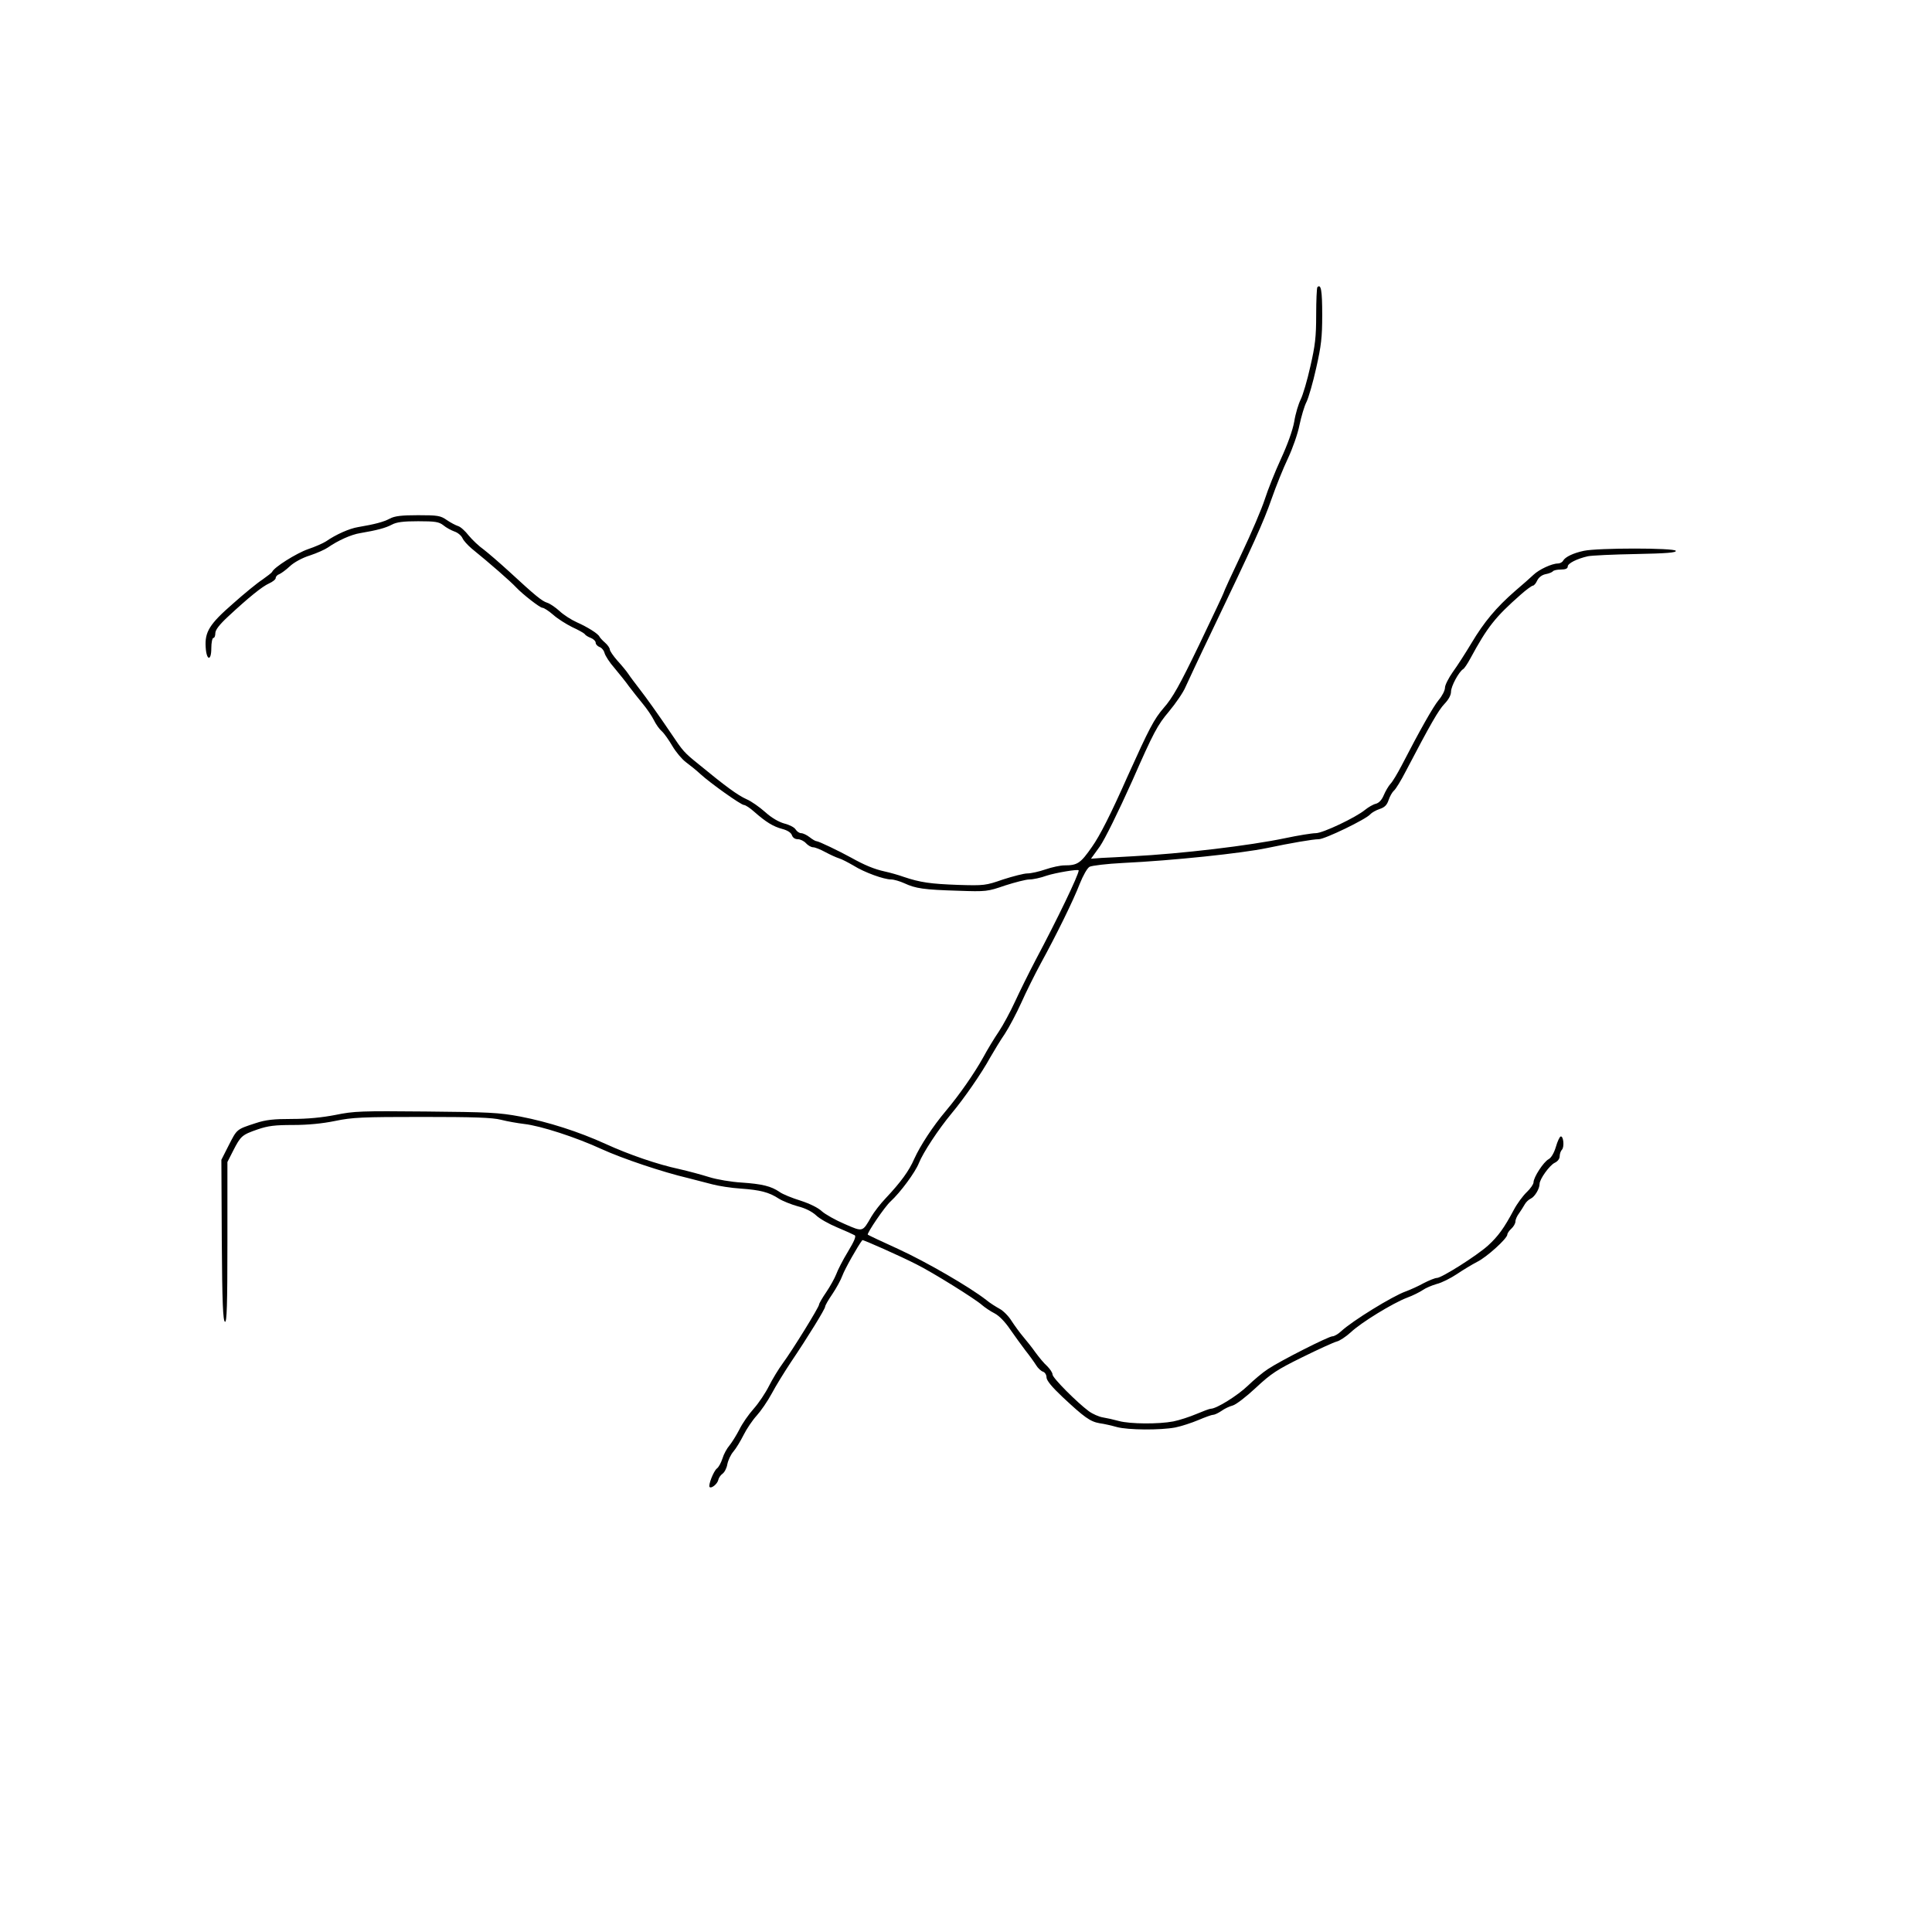
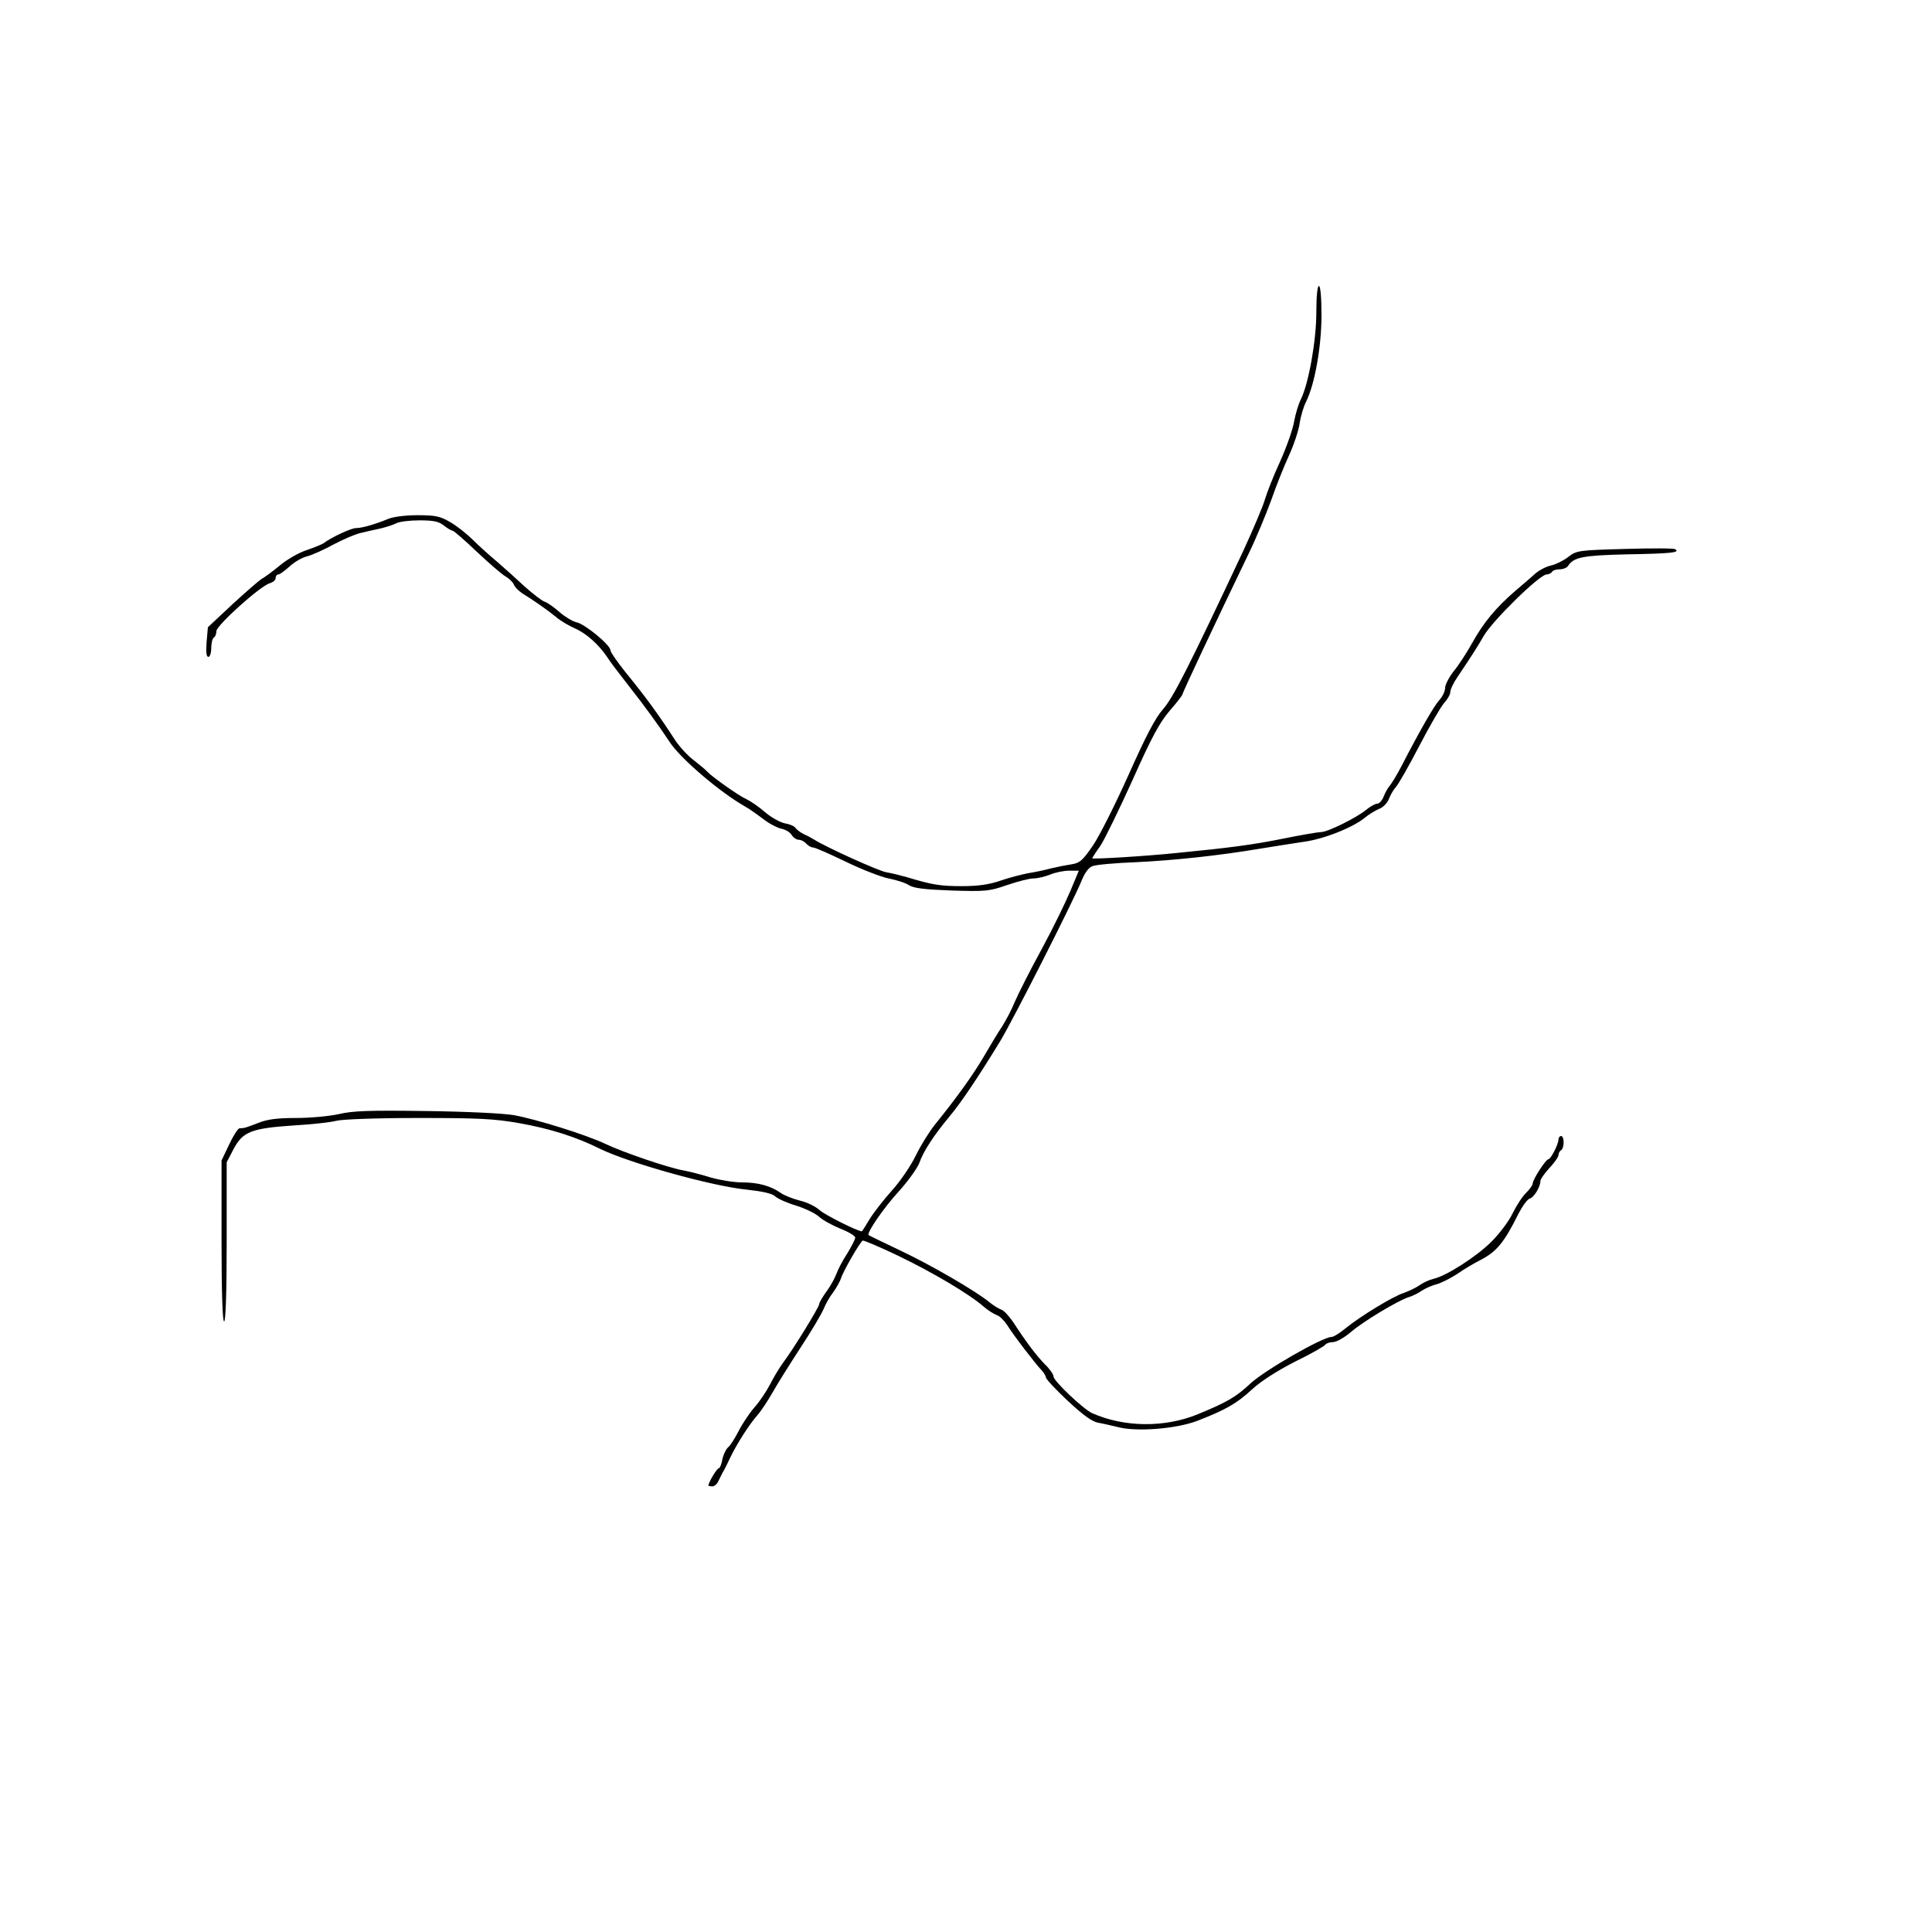
- <svg xmlns="http://www.w3.org/2000/svg" version="1.0" width="960pt" height="960pt" viewBox="0 0 960 960" preserveAspectRatio="xMidYMid meet">
-   <g transform="translate(0,960) scale(0.1,-0.1)" fill="#000000" stroke="none">
-     <path d="M6546 8173 c-3 -3 -6 -65 -6 -138 0 -109 -5 -152 -29 -256 -15 -68 -37 -142 -48 -164 -11 -22 -26 -71 -32 -110 -8 -44 -33 -113 -66 -185 -29 -63 -65 -153 -80 -200 -15 -47 -67 -169 -116 -272 -49 -103 -89 -190 -89 -194 0 -3 -55 -119 -121 -257 -98 -203 -132 -264 -177 -315 -48 -56 -71 -100 -178 -337 -85 -192 -139 -298 -178 -353 -57 -82 -72 -92 -137 -92 -20 0 -62 -9 -94 -20 -32 -11 -72 -20 -90 -20 -17 0 -71 -14 -121 -30 -86 -30 -94 -31 -224 -27 -136 5 -187 12 -270 40 -25 9 -67 21 -95 27 -50 11 -99 31 -165 68 -60 33 -162 82 -172 82 -6 0 -21 9 -35 20 -14 11 -33 20 -42 20 -9 0 -21 8 -28 19 -6 10 -31 23 -56 29 -28 8 -63 28 -95 57 -27 24 -69 54 -93 64 -44 20 -103 63 -238 174 -72 58 -77 64 -136 152 -60 89 -124 179 -160 225 -19 25 -43 56 -52 70 -9 14 -34 44 -55 67 -21 24 -38 49 -38 56 0 7 -11 23 -24 34 -13 11 -25 25 -27 29 -6 15 -61 49 -113 72 -27 12 -66 37 -86 56 -21 19 -48 37 -61 41 -26 8 -59 35 -189 155 -47 43 -104 92 -126 109 -23 16 -57 48 -75 70 -17 22 -41 44 -53 47 -12 4 -37 17 -56 30 -31 22 -46 24 -143 24 -81 0 -116 -4 -140 -17 -32 -17 -75 -28 -157 -42 -44 -7 -111 -37 -160 -71 -14 -9 -54 -27 -90 -39 -57 -20 -169 -90 -178 -113 -2 -4 -24 -21 -48 -38 -25 -16 -91 -70 -147 -120 -116 -101 -140 -140 -135 -216 4 -67 28 -71 28 -5 0 28 5 51 10 51 6 0 10 11 10 24 0 16 20 42 63 82 101 94 170 150 204 165 18 8 33 20 33 27 0 7 8 16 18 19 9 4 33 21 52 39 20 19 61 42 100 54 36 12 76 30 90 40 49 34 115 64 160 71 82 14 125 25 157 42 24 13 58 17 131 17 85 0 103 -3 125 -20 14 -12 39 -25 55 -31 16 -5 34 -20 40 -33 5 -12 26 -35 46 -52 89 -72 192 -162 221 -193 32 -34 118 -101 130 -101 8 0 32 -16 54 -35 21 -19 64 -46 94 -61 31 -14 59 -30 63 -35 3 -6 17 -14 30 -19 13 -5 24 -16 24 -24 0 -8 9 -17 19 -21 10 -3 22 -17 25 -30 4 -14 25 -47 49 -74 23 -28 56 -68 72 -91 17 -22 47 -61 68 -86 21 -25 46 -62 56 -82 10 -21 28 -46 40 -56 12 -11 35 -44 52 -73 17 -29 47 -65 67 -80 20 -15 53 -41 72 -59 49 -45 202 -154 217 -154 7 0 30 -15 50 -33 59 -52 95 -74 140 -86 27 -7 44 -19 48 -31 4 -12 15 -20 29 -20 13 0 31 -9 41 -20 10 -11 26 -20 35 -20 10 0 37 -11 61 -24 24 -13 55 -27 68 -31 14 -4 46 -21 72 -36 54 -34 151 -69 187 -69 14 0 44 -9 66 -19 56 -26 97 -32 266 -37 141 -5 147 -4 234 26 50 16 104 30 121 30 18 0 56 8 86 19 43 14 159 34 159 26 0 -22 -108 -246 -214 -445 -33 -63 -79 -156 -102 -206 -23 -50 -59 -117 -81 -150 -22 -32 -57 -90 -78 -129 -44 -79 -117 -184 -185 -265 -65 -77 -127 -172 -157 -238 -26 -60 -66 -115 -143 -197 -26 -27 -57 -68 -70 -90 -45 -78 -41 -77 -133 -37 -45 19 -96 48 -113 63 -19 18 -60 38 -106 53 -42 13 -89 32 -104 43 -42 29 -87 40 -190 47 -50 3 -122 15 -160 27 -38 12 -105 30 -149 40 -108 23 -250 72 -366 125 -134 61 -284 109 -424 136 -107 20 -157 22 -469 25 -320 3 -357 2 -449 -17 -67 -13 -138 -20 -216 -20 -91 0 -130 -4 -181 -21 -95 -31 -92 -29 -133 -109 l-37 -73 2 -400 c2 -310 6 -401 16 -405 9 -3 12 81 12 395 l0 399 29 57 c37 72 43 78 121 105 52 18 87 22 176 22 73 0 146 7 209 20 86 18 136 20 432 20 255 0 349 -3 392 -14 31 -8 83 -17 116 -21 81 -9 257 -66 385 -125 103 -47 302 -114 430 -144 36 -9 90 -23 120 -31 30 -8 93 -18 140 -21 98 -7 141 -18 190 -50 19 -12 62 -29 94 -38 37 -9 70 -26 90 -44 17 -17 65 -44 106 -61 41 -17 80 -35 87 -39 8 -5 -2 -29 -34 -82 -25 -41 -51 -92 -58 -112 -8 -20 -30 -60 -49 -88 -20 -29 -36 -57 -36 -62 0 -13 -133 -228 -181 -293 -20 -27 -51 -78 -68 -112 -17 -34 -51 -85 -76 -113 -25 -28 -57 -74 -71 -103 -15 -29 -37 -64 -49 -79 -13 -15 -29 -44 -35 -65 -7 -21 -19 -44 -28 -50 -17 -14 -44 -84 -36 -92 9 -9 39 16 43 35 2 10 11 24 21 31 10 7 21 28 24 47 4 20 17 48 30 63 13 15 36 53 51 83 15 30 44 73 65 96 20 22 54 71 75 110 20 38 63 107 94 154 87 129 171 266 171 277 0 6 16 34 36 63 19 28 42 70 50 92 11 31 77 148 99 176 3 3 190 -80 268 -120 79 -39 294 -173 327 -203 14 -12 42 -31 62 -41 23 -12 52 -42 77 -79 23 -33 57 -80 76 -105 20 -25 43 -57 53 -73 9 -15 25 -30 35 -33 9 -3 17 -15 17 -28 0 -15 26 -47 79 -97 108 -101 138 -123 185 -131 23 -3 61 -12 86 -19 56 -15 216 -16 290 -2 30 6 82 23 115 37 33 14 66 26 73 26 8 0 26 9 41 19 15 11 40 23 56 27 16 4 68 44 115 88 76 71 105 90 231 152 79 39 156 74 171 78 14 3 46 24 70 46 52 49 209 145 280 172 28 10 63 28 78 38 14 10 45 23 69 30 25 6 70 29 100 49 31 21 76 48 101 61 47 23 150 116 150 136 0 6 9 19 20 29 11 10 20 26 20 35 0 10 8 28 18 41 9 13 22 33 28 44 6 11 19 24 30 29 20 9 44 49 44 73 0 24 50 93 75 105 15 7 25 20 25 33 0 11 5 26 11 32 13 13 8 69 -6 66 -5 -1 -16 -24 -24 -52 -9 -30 -23 -54 -36 -61 -25 -13 -75 -90 -75 -115 0 -9 -15 -31 -34 -49 -18 -17 -47 -56 -63 -86 -50 -94 -79 -133 -129 -179 -58 -52 -231 -161 -254 -161 -9 0 -39 -12 -66 -26 -27 -15 -67 -33 -89 -41 -65 -23 -265 -146 -321 -198 -15 -14 -34 -25 -43 -25 -19 0 -258 -121 -321 -163 -25 -16 -70 -54 -100 -83 -50 -48 -155 -114 -184 -114 -6 0 -38 -12 -71 -26 -33 -14 -85 -31 -115 -37 -73 -14 -214 -13 -270 2 -25 7 -61 15 -80 18 -19 3 -51 17 -70 31 -58 43 -180 165 -180 182 0 9 -12 27 -27 42 -16 14 -41 45 -58 68 -16 23 -44 58 -61 78 -17 20 -43 56 -58 79 -14 23 -41 50 -58 59 -18 10 -49 29 -68 45 -82 64 -296 188 -435 252 -82 37 -151 70 -153 72 -6 6 85 140 113 165 49 45 123 145 141 191 21 52 95 165 162 246 62 74 150 201 192 278 19 33 51 86 73 118 21 32 58 102 82 155 24 54 67 140 95 192 79 144 164 317 195 398 17 42 37 78 49 85 12 6 86 15 166 19 249 12 590 48 715 74 119 25 229 44 258 44 30 0 235 99 256 124 7 8 28 20 46 26 25 8 37 20 45 45 6 18 18 39 26 46 9 7 36 51 60 98 122 233 162 303 192 334 20 21 32 43 32 60 0 27 39 99 60 112 6 3 22 27 36 53 85 157 124 206 250 317 28 25 56 45 61 45 5 0 15 11 21 25 8 16 23 28 42 32 17 3 33 10 36 14 3 5 21 9 40 9 23 0 34 5 34 15 0 16 47 39 100 51 19 4 126 9 238 11 153 3 202 7 199 16 -5 15 -388 15 -457 0 -52 -11 -92 -30 -103 -49 -4 -8 -16 -14 -26 -14 -30 0 -94 -30 -121 -56 -14 -13 -55 -50 -92 -81 -93 -81 -154 -154 -216 -258 -30 -50 -71 -114 -93 -144 -21 -30 -39 -65 -39 -78 0 -14 -14 -41 -31 -61 -28 -34 -93 -149 -185 -327 -20 -38 -44 -79 -55 -90 -10 -11 -25 -37 -33 -56 -10 -24 -24 -39 -40 -43 -13 -3 -37 -17 -53 -30 -46 -38 -210 -116 -245 -116 -18 0 -87 -11 -153 -25 -177 -37 -512 -77 -760 -90 -55 -3 -123 -7 -152 -8 l-52 -4 44 61 c25 36 92 172 162 328 105 239 125 276 181 342 34 41 72 96 83 123 12 26 67 145 124 263 215 448 264 558 303 670 22 63 59 155 82 203 23 49 49 123 57 165 9 42 24 94 35 115 10 20 32 96 48 168 25 110 30 153 30 264 0 122 -6 156 -24 138z" />
+ <svg xmlns="http://www.w3.org/2000/svg" version="1.0" width="750pt" height="750pt" viewBox="0 0 750 750" preserveAspectRatio="xMidYMid meet">
+   <g transform="translate(0,750) scale(0.1,-0.1)" fill="#000000" stroke="none">
+     <path d="M5110 6288 c0 -111 -30 -277 -60 -338 -10 -20 -21 -58 -26 -85 -4 -27 -28 -97 -54 -155 -27 -58 -53 -126 -60 -150 -7 -25 -44 -112 -82 -195 -214 -456 -273 -572 -313 -618 -31 -35 -67 -105 -134 -255 -51 -114 -113 -237 -138 -274 -40 -58 -51 -68 -82 -73 -20 -3 -56 -10 -81 -16 -25 -7 -65 -15 -90 -19 -25 -5 -73 -17 -107 -29 -44 -15 -87 -21 -149 -21 -83 0 -115 5 -214 35 -25 7 -61 16 -80 19 -29 5 -231 96 -280 127 -8 5 -26 15 -40 21 -14 7 -28 18 -32 24 -4 7 -23 15 -42 18 -18 4 -53 23 -77 44 -24 21 -57 43 -72 50 -28 12 -134 87 -152 107 -5 6 -29 26 -52 44 -23 17 -56 53 -73 79 -66 102 -114 167 -193 264 -31 39 -57 76 -57 83 0 21 -99 102 -131 109 -15 3 -45 21 -66 39 -21 19 -47 37 -58 41 -11 3 -45 30 -77 58 -31 29 -80 73 -109 98 -30 25 -72 63 -94 85 -22 22 -61 53 -87 68 -40 23 -57 27 -127 27 -46 0 -94 -6 -113 -14 -51 -21 -102 -36 -126 -36 -19 0 -98 -37 -126 -59 -6 -4 -35 -16 -64 -26 -29 -9 -75 -35 -103 -58 -28 -23 -61 -48 -73 -54 -11 -7 -63 -52 -115 -100 l-94 -88 -5 -58 c-3 -38 -1 -57 7 -57 6 0 11 15 11 34 0 19 5 38 10 41 6 3 10 15 10 25 0 22 173 178 208 186 12 4 22 12 22 20 0 8 5 14 11 14 5 0 24 14 42 30 18 17 48 35 68 40 20 5 67 26 105 47 38 20 85 40 104 44 19 5 53 12 75 17 22 5 50 14 62 20 12 7 53 12 91 12 54 0 75 -4 95 -20 14 -11 29 -20 34 -20 4 0 46 -36 93 -81 47 -44 97 -88 113 -97 15 -9 29 -23 32 -32 3 -8 17 -23 32 -33 47 -29 97 -64 130 -91 17 -15 51 -35 76 -46 45 -20 92 -63 125 -112 9 -15 44 -61 77 -103 70 -89 122 -161 165 -226 41 -63 194 -194 291 -249 15 -8 46 -30 70 -48 24 -19 57 -36 72 -39 16 -3 34 -14 40 -24 7 -11 19 -19 28 -19 9 0 22 -7 29 -15 7 -8 19 -15 27 -15 7 0 64 -25 126 -55 62 -30 136 -59 166 -65 30 -6 66 -17 79 -26 19 -12 59 -17 166 -21 132 -4 146 -3 215 21 41 14 87 26 103 26 16 0 45 7 65 15 19 8 52 15 73 15 l38 0 -33 -79 c-18 -43 -68 -146 -112 -227 -45 -82 -91 -174 -104 -204 -12 -30 -35 -73 -49 -95 -15 -22 -46 -74 -70 -115 -42 -72 -103 -157 -190 -265 -22 -27 -56 -82 -75 -121 -19 -39 -60 -100 -93 -136 -33 -37 -72 -87 -87 -112 -15 -25 -28 -46 -29 -46 -17 0 -144 64 -164 82 -15 14 -49 31 -76 37 -27 7 -61 20 -75 30 -40 28 -89 41 -151 41 -32 0 -86 9 -121 19 -35 11 -82 23 -104 27 -58 10 -235 70 -306 104 -77 36 -263 94 -354 111 -41 7 -183 14 -342 16 -219 3 -284 1 -338 -12 -36 -8 -111 -15 -165 -15 -74 0 -112 -5 -147 -19 -49 -19 -55 -21 -73 -21 -6 0 -24 -28 -40 -62 l-30 -63 0 -312 c0 -202 4 -313 10 -313 6 0 10 110 10 309 l0 309 27 52 c36 67 69 80 233 91 69 4 143 12 165 18 23 6 158 11 318 11 235 0 296 -3 392 -20 119 -21 221 -53 315 -100 113 -55 435 -145 568 -158 63 -7 99 -15 111 -26 11 -10 47 -26 81 -36 35 -11 75 -30 89 -43 14 -13 52 -34 84 -47 31 -12 57 -28 57 -34 0 -7 -14 -34 -31 -62 -18 -27 -36 -62 -42 -79 -6 -16 -23 -48 -39 -69 -15 -21 -28 -43 -28 -49 0 -11 -100 -174 -140 -227 -14 -19 -37 -57 -50 -83 -14 -27 -41 -68 -61 -90 -20 -23 -48 -65 -62 -93 -14 -27 -32 -56 -41 -63 -8 -7 -18 -28 -22 -47 -3 -19 -10 -34 -14 -34 -7 0 -40 -55 -40 -67 0 -1 7 -3 15 -3 9 0 20 10 25 23 6 12 14 29 19 37 5 8 16 31 25 50 24 51 74 130 106 166 15 17 42 58 60 90 18 32 67 110 108 173 41 62 81 130 89 149 8 20 25 50 38 66 12 17 26 42 30 54 7 25 73 140 84 146 3 2 65 -24 136 -58 135 -65 277 -149 332 -197 17 -15 41 -30 52 -34 11 -3 29 -21 41 -39 21 -35 109 -150 135 -177 8 -9 15 -21 15 -26 0 -6 38 -47 85 -91 60 -56 95 -81 118 -85 18 -3 52 -11 77 -17 72 -19 225 -7 307 24 111 43 155 68 214 123 35 32 96 71 166 107 62 30 114 60 118 66 3 5 17 10 30 10 13 0 43 17 68 38 48 42 187 125 227 137 14 4 36 15 50 25 14 9 39 20 55 24 17 4 53 22 81 40 27 19 68 43 90 54 64 33 93 68 149 181 15 29 34 55 43 58 17 4 42 46 42 69 0 7 16 29 35 50 19 20 35 43 35 50 0 7 5 16 10 19 6 3 10 17 10 31 0 13 -4 24 -10 24 -5 0 -10 -6 -10 -13 0 -19 -30 -77 -39 -77 -10 0 -61 -79 -61 -94 0 -7 -12 -23 -26 -37 -14 -13 -37 -49 -52 -79 -14 -30 -51 -79 -82 -110 -58 -58 -175 -133 -224 -144 -17 -4 -41 -15 -55 -25 -14 -10 -42 -23 -61 -30 -42 -13 -168 -90 -226 -137 -23 -19 -47 -34 -55 -34 -34 0 -256 -127 -314 -180 -58 -54 -91 -73 -205 -120 -129 -53 -286 -51 -410 4 -34 15 -150 125 -150 142 0 8 -15 30 -34 48 -34 35 -74 88 -123 164 -16 23 -36 45 -46 48 -9 3 -29 15 -45 28 -53 44 -231 147 -348 202 -65 31 -121 58 -122 59 -9 8 59 107 118 171 36 40 71 89 79 110 16 46 58 109 117 180 44 52 113 155 196 291 51 84 279 534 315 620 14 35 29 56 45 61 12 5 88 12 168 15 149 7 325 26 485 53 50 8 124 20 165 26 78 10 194 56 240 95 15 12 39 27 54 33 14 5 31 22 37 37 6 16 18 37 28 48 10 11 51 83 91 160 40 77 83 151 96 166 13 14 24 33 24 42 0 10 12 36 28 59 62 92 82 125 101 158 34 60 218 240 245 240 8 0 18 5 21 10 3 6 17 10 30 10 13 0 28 6 32 13 22 34 58 41 228 45 173 3 209 7 188 20 -6 4 -94 4 -196 1 -179 -5 -187 -6 -219 -31 -18 -14 -48 -29 -66 -33 -19 -4 -46 -18 -60 -30 -15 -13 -51 -45 -81 -70 -75 -65 -122 -122 -166 -201 -21 -38 -53 -87 -72 -110 -18 -23 -33 -52 -33 -64 0 -13 -10 -34 -22 -47 -21 -23 -74 -115 -148 -258 -17 -33 -38 -67 -45 -75 -7 -8 -18 -27 -24 -43 -6 -15 -17 -27 -25 -27 -8 0 -27 -11 -43 -24 -36 -30 -149 -86 -174 -86 -11 0 -76 -11 -145 -25 -124 -25 -210 -36 -414 -56 -124 -13 -330 -25 -330 -21 0 2 14 24 32 49 17 26 73 141 125 256 74 166 104 221 143 267 28 32 50 61 50 64 0 6 120 262 255 542 30 61 69 156 89 210 19 55 50 133 69 174 19 41 38 98 42 125 4 28 15 66 25 85 34 68 60 215 60 336 0 69 -4 114 -10 114 -6 0 -10 -41 -10 -102z" />
  </g>
</svg>
